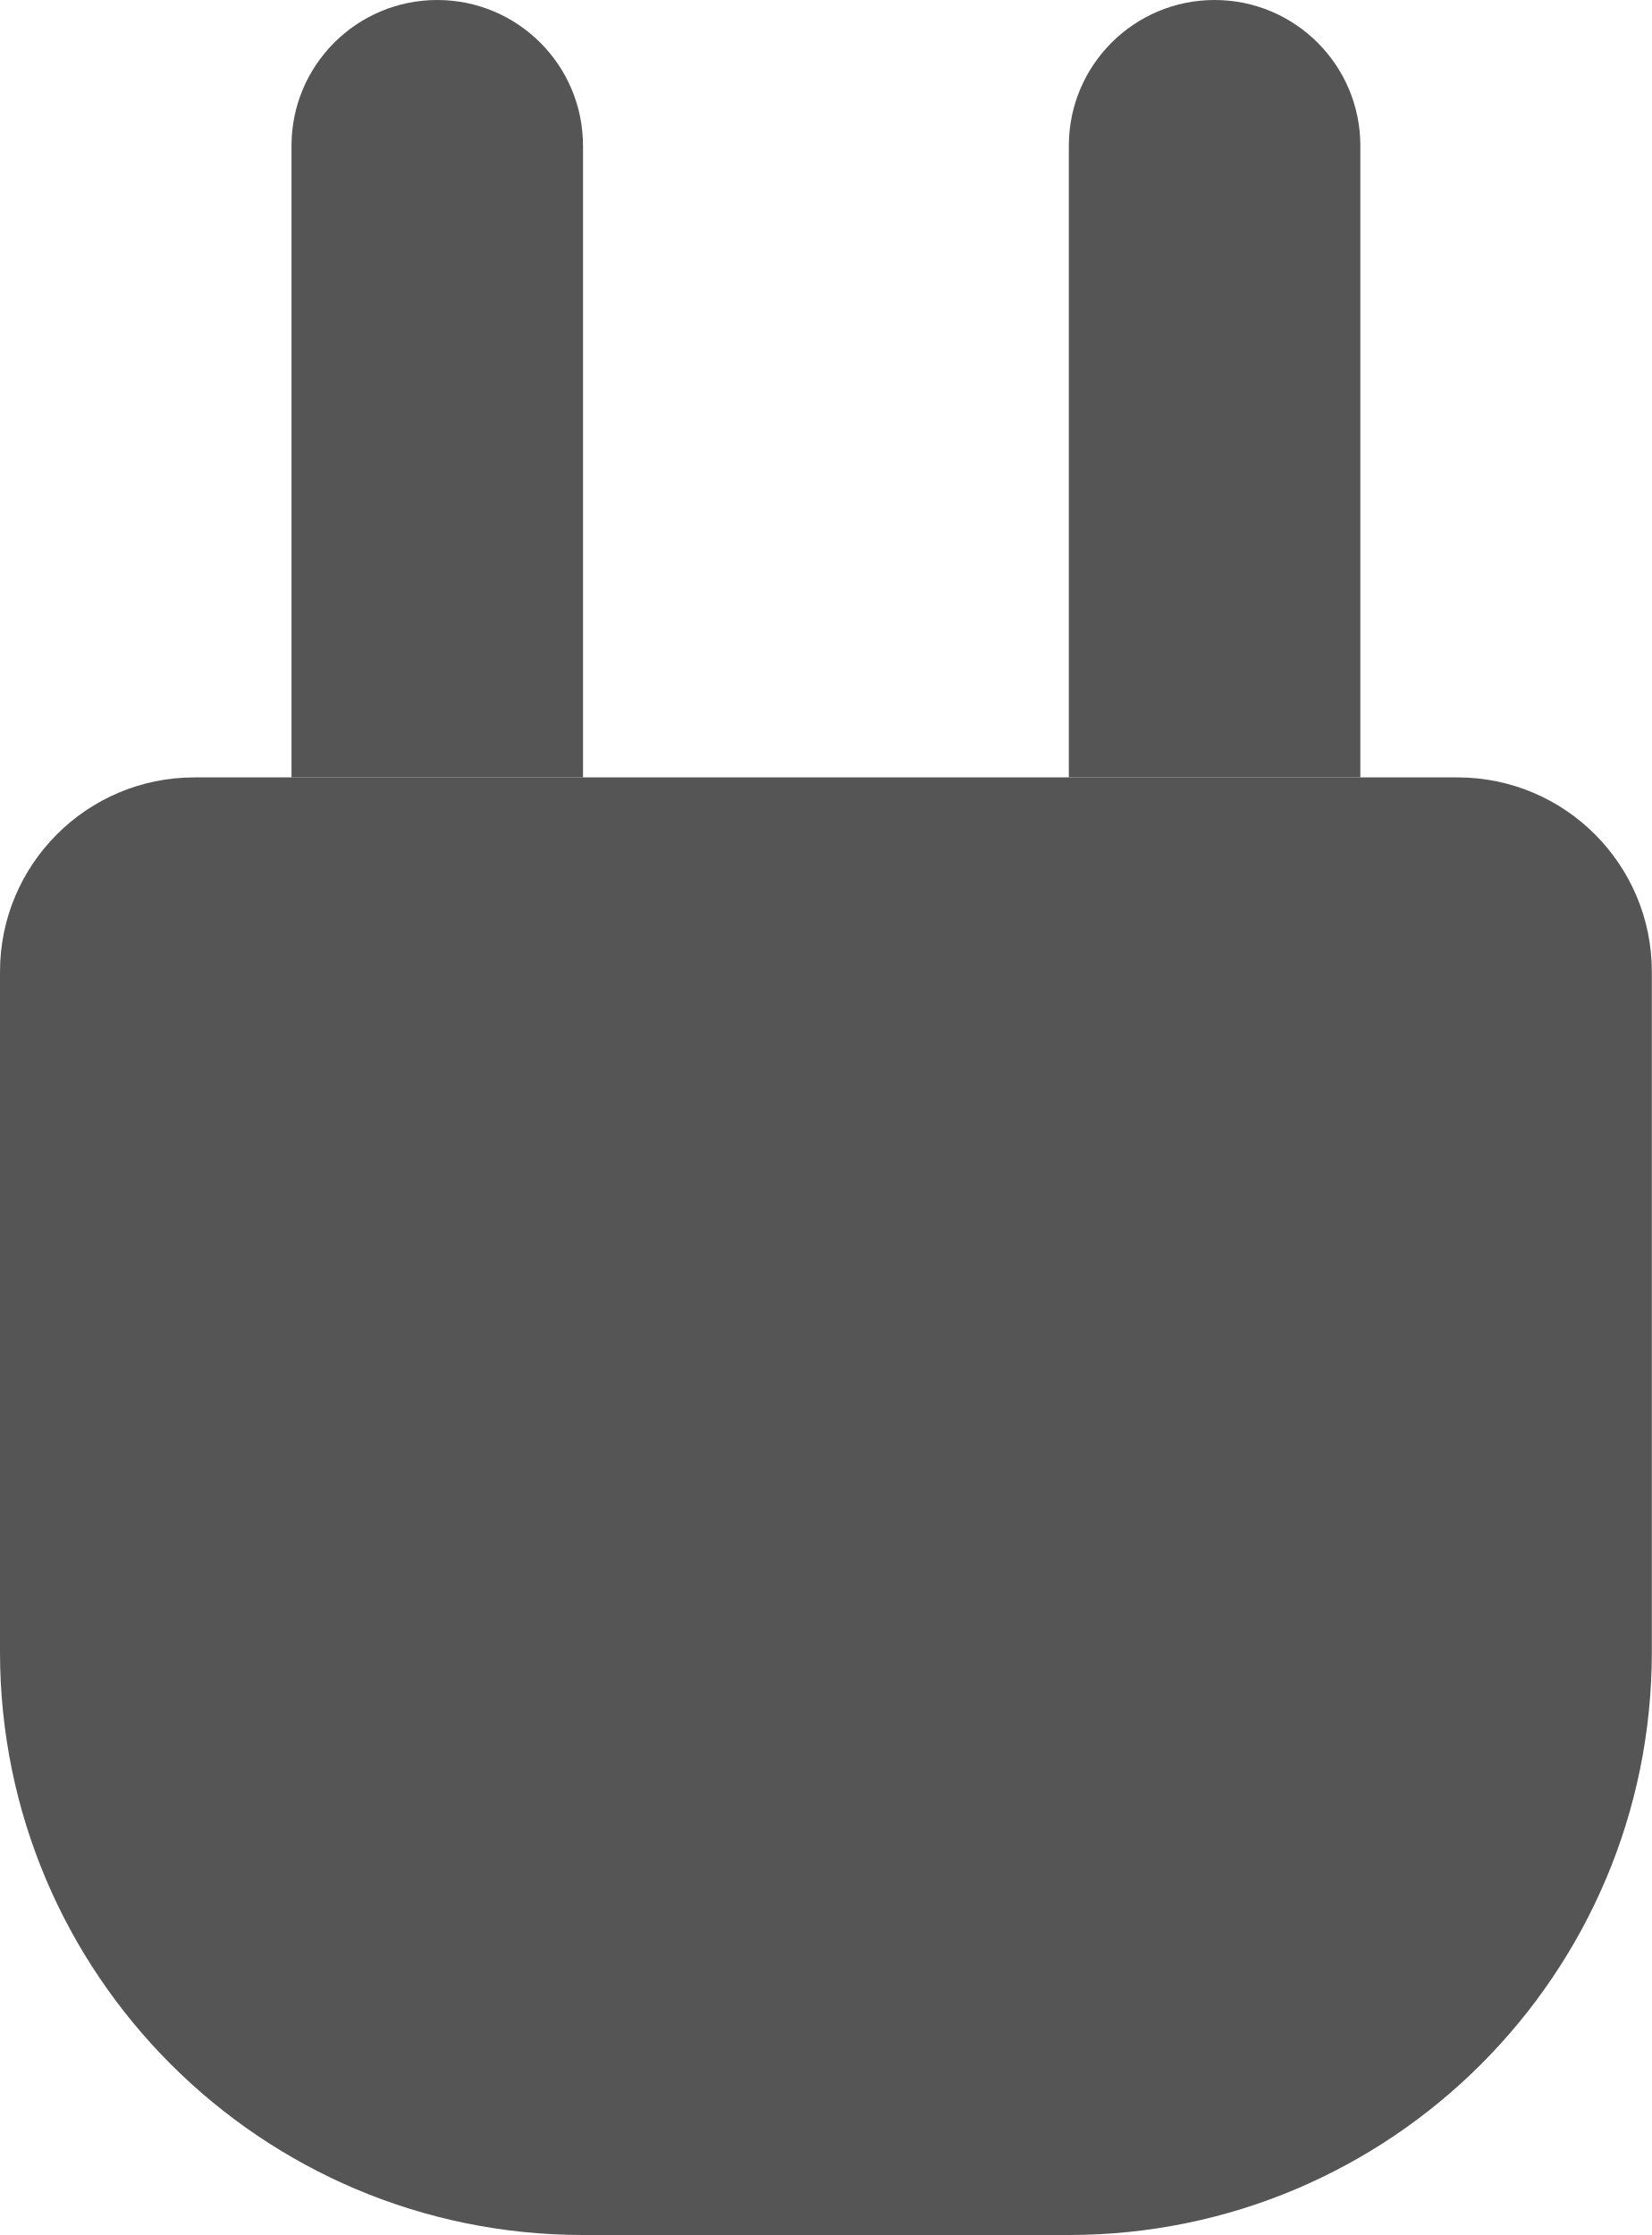
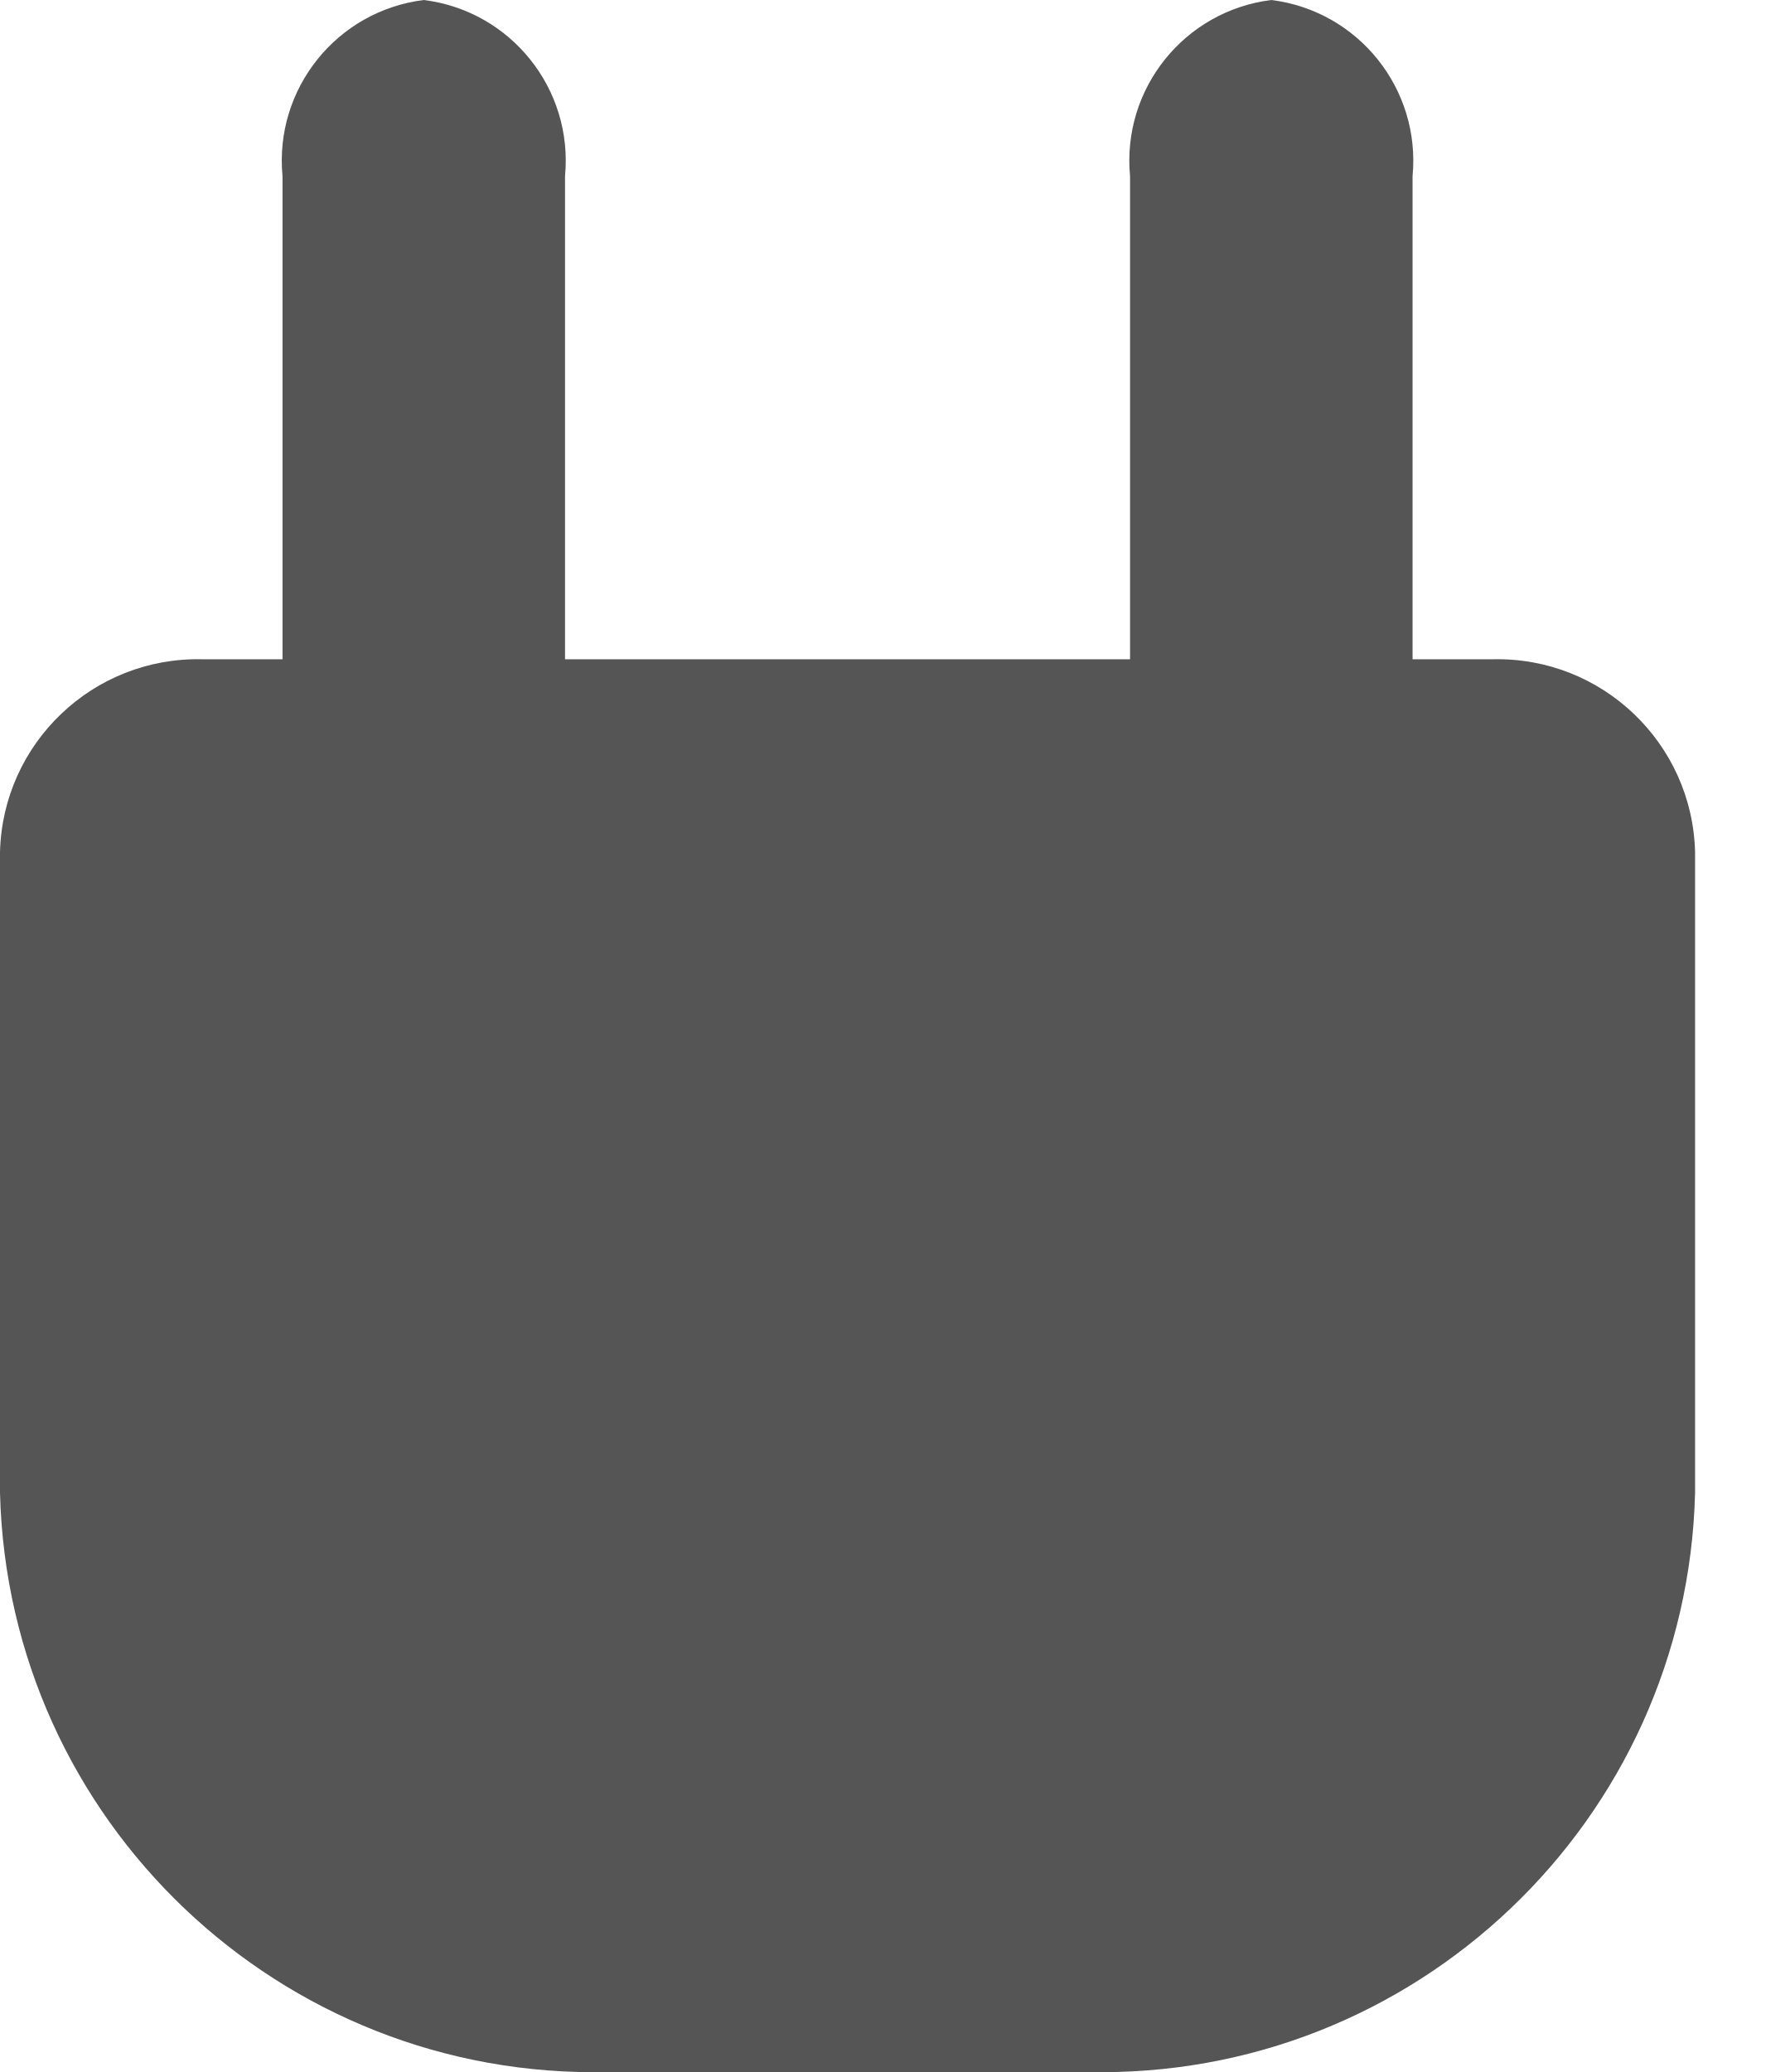
- <svg xmlns="http://www.w3.org/2000/svg" width="34px" height="46px">
-   <path fill-rule="evenodd" fill="rgb(85, 85, 85)" d="M4.000,16.000 L30.000,16.000 C32.209,16.000 34.000,17.791 34.000,20.000 L34.000,34.000 C34.000,40.627 28.627,46.000 22.000,46.000 L12.000,46.000 C5.373,46.000 0.000,40.627 0.000,34.000 L0.000,20.000 C0.000,17.791 1.791,16.000 4.000,16.000 Z" />
-   <path fill-rule="evenodd" fill="rgb(85, 85, 85)" d="M9.000,-0.000 L9.000,-0.000 C10.657,-0.000 12.000,1.343 12.000,3.000 L12.000,16.000 L6.000,16.000 L6.000,3.000 C6.000,1.343 7.343,-0.000 9.000,-0.000 Z" />
-   <path fill-rule="evenodd" fill="rgb(85, 85, 85)" d="M25.000,-0.000 L25.000,-0.000 C26.657,-0.000 28.000,1.343 28.000,3.000 L28.000,16.000 L22.000,16.000 L22.000,3.000 C22.000,1.343 23.343,-0.000 25.000,-0.000 Z" />
+ <svg xmlns="http://www.w3.org/2000/svg" id="Layer_1" data-name="Layer 1" width="19" height="22">
+   <path d="M2.15,7h13.7A2.1,2.1,0,0,1,18,9.05v6.8A6.31,6.31,0,0,1,11.54,22H6.46A6.31,6.31,0,0,1,0,15.85V9.05A2.1,2.1,0,0,1,2.15,7Z" style="fill:#555;fill-rule:evenodd" />
+   <path d="M4.5,0h0A1.72,1.72,0,0,1,6,1.87V10H3V1.87A1.72,1.72,0,0,1,4.5,0Z" style="fill:#555;fill-rule:evenodd" />
+   <path d="M13.5,0h0A1.72,1.72,0,0,1,15,1.87V10H12V1.87A1.72,1.72,0,0,1,13.5,0Z" style="fill:#555;fill-rule:evenodd" />
</svg>
